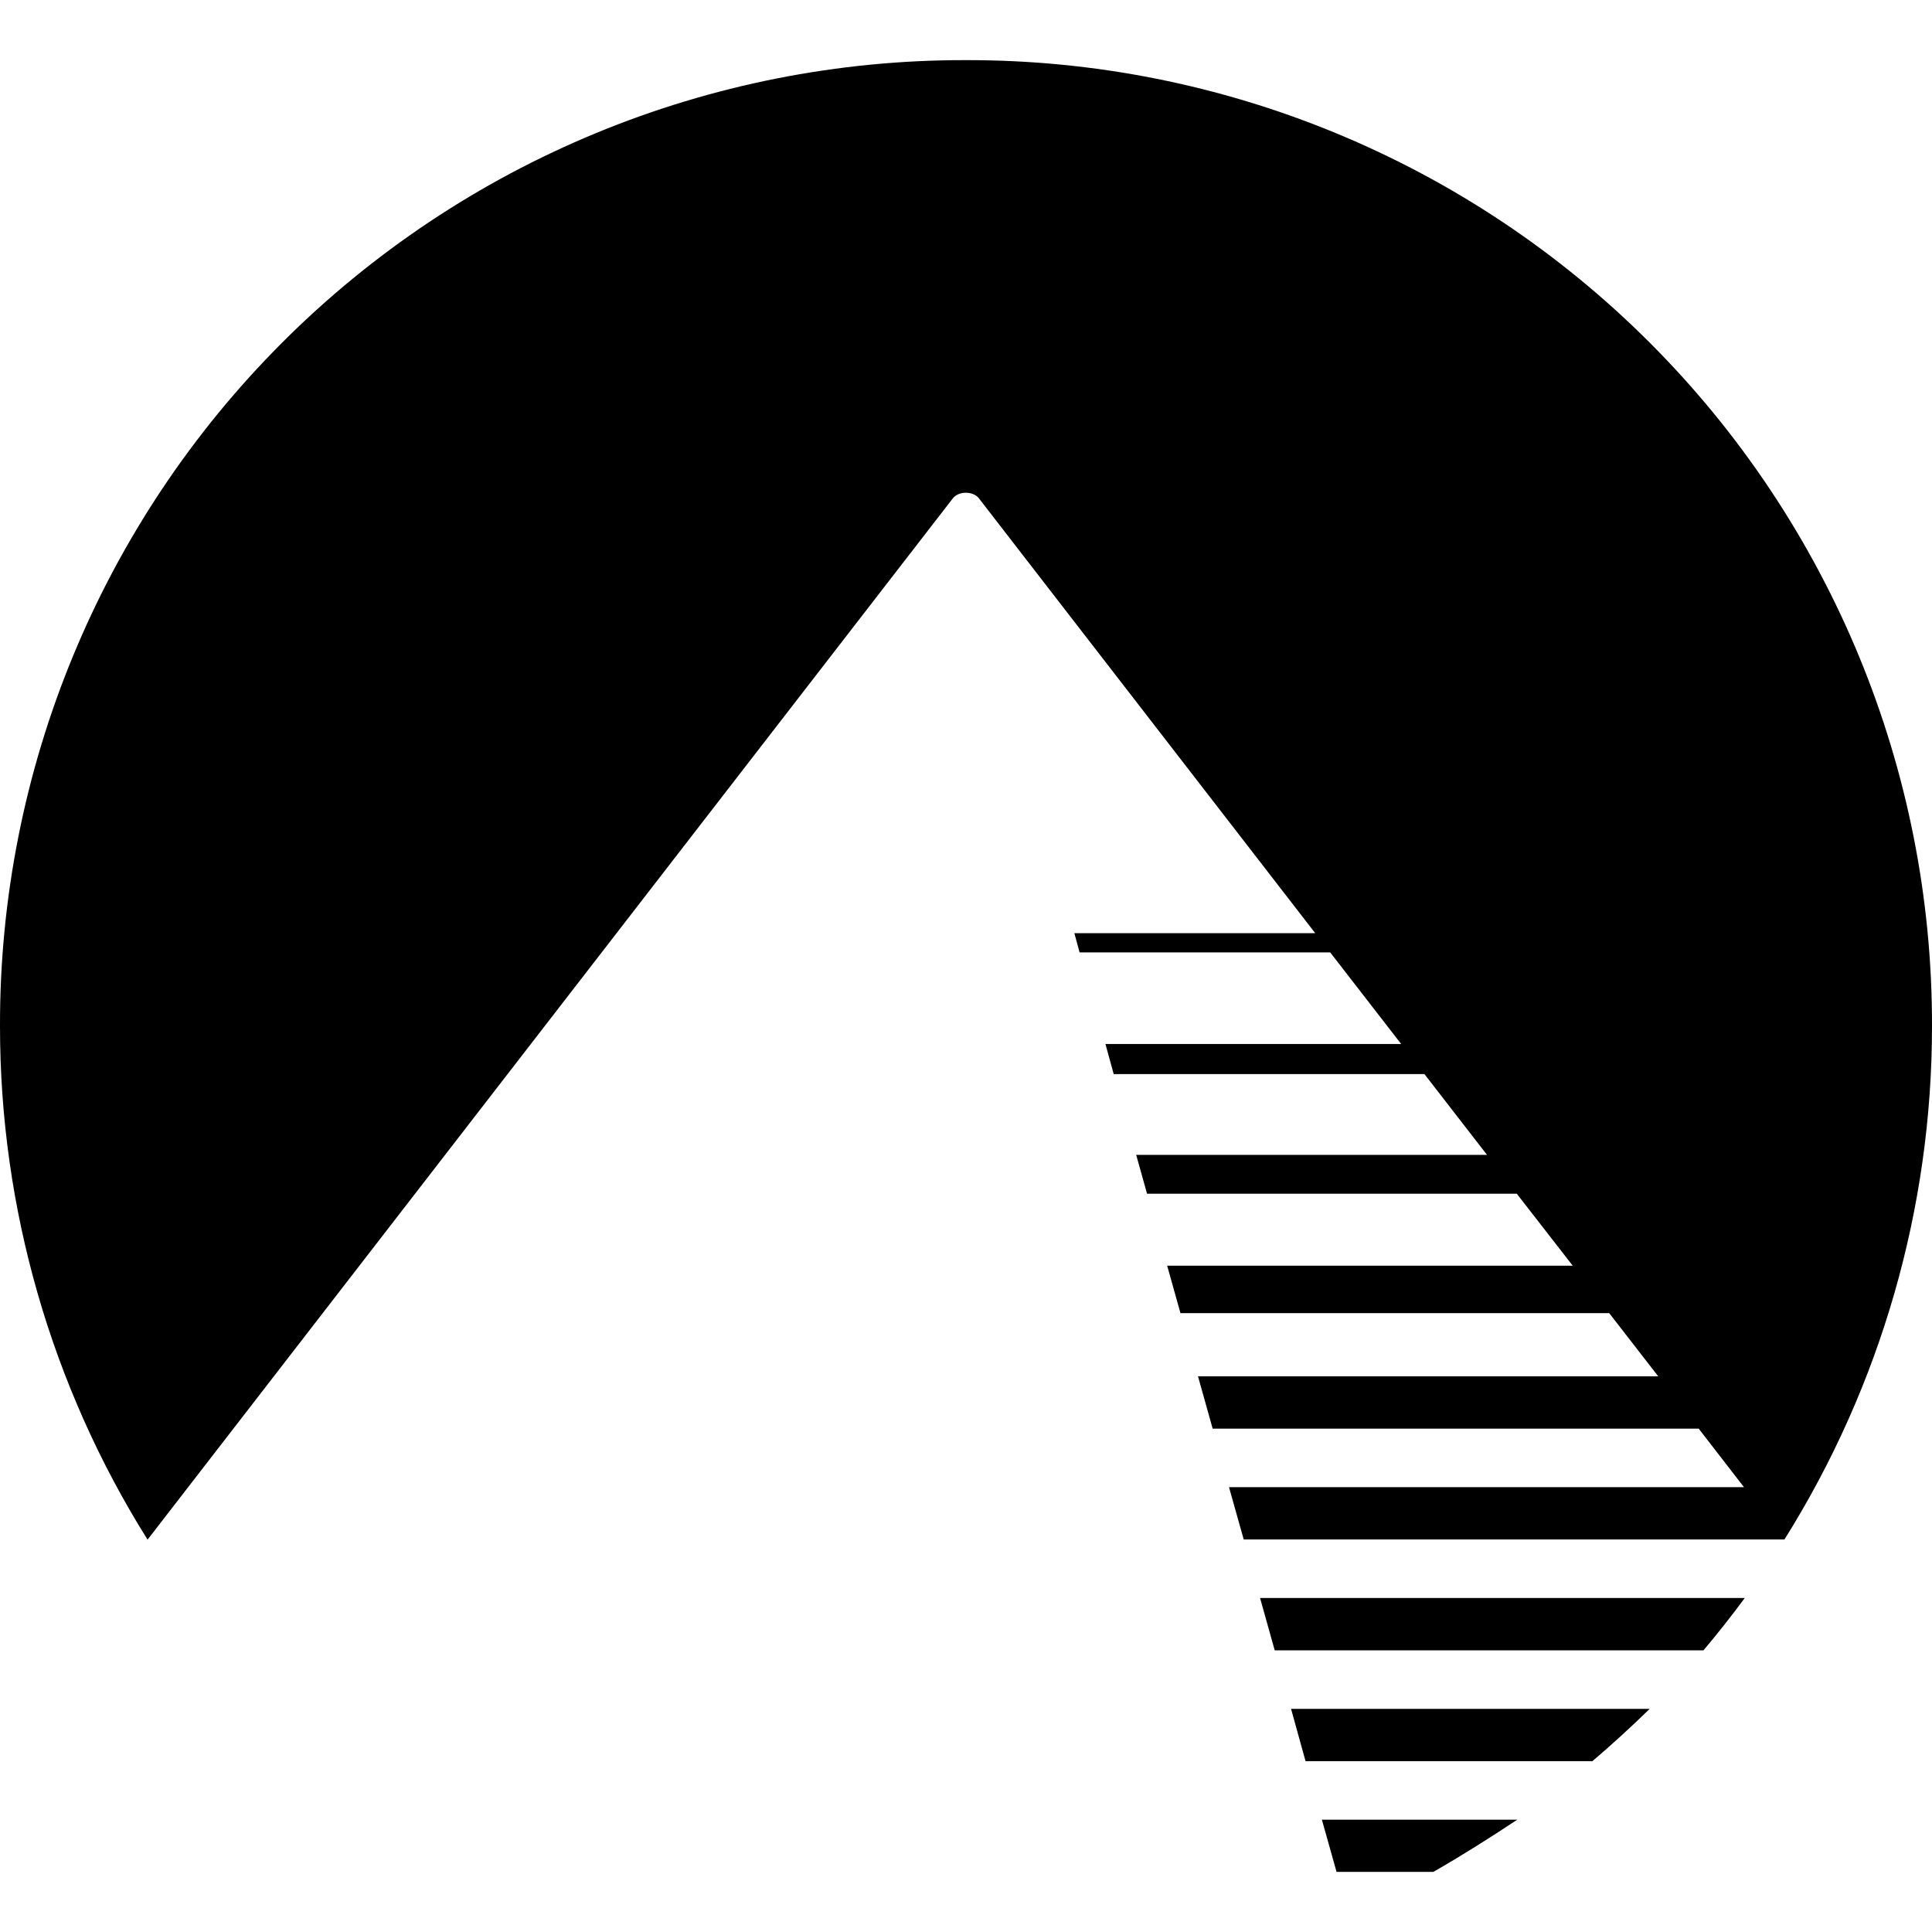
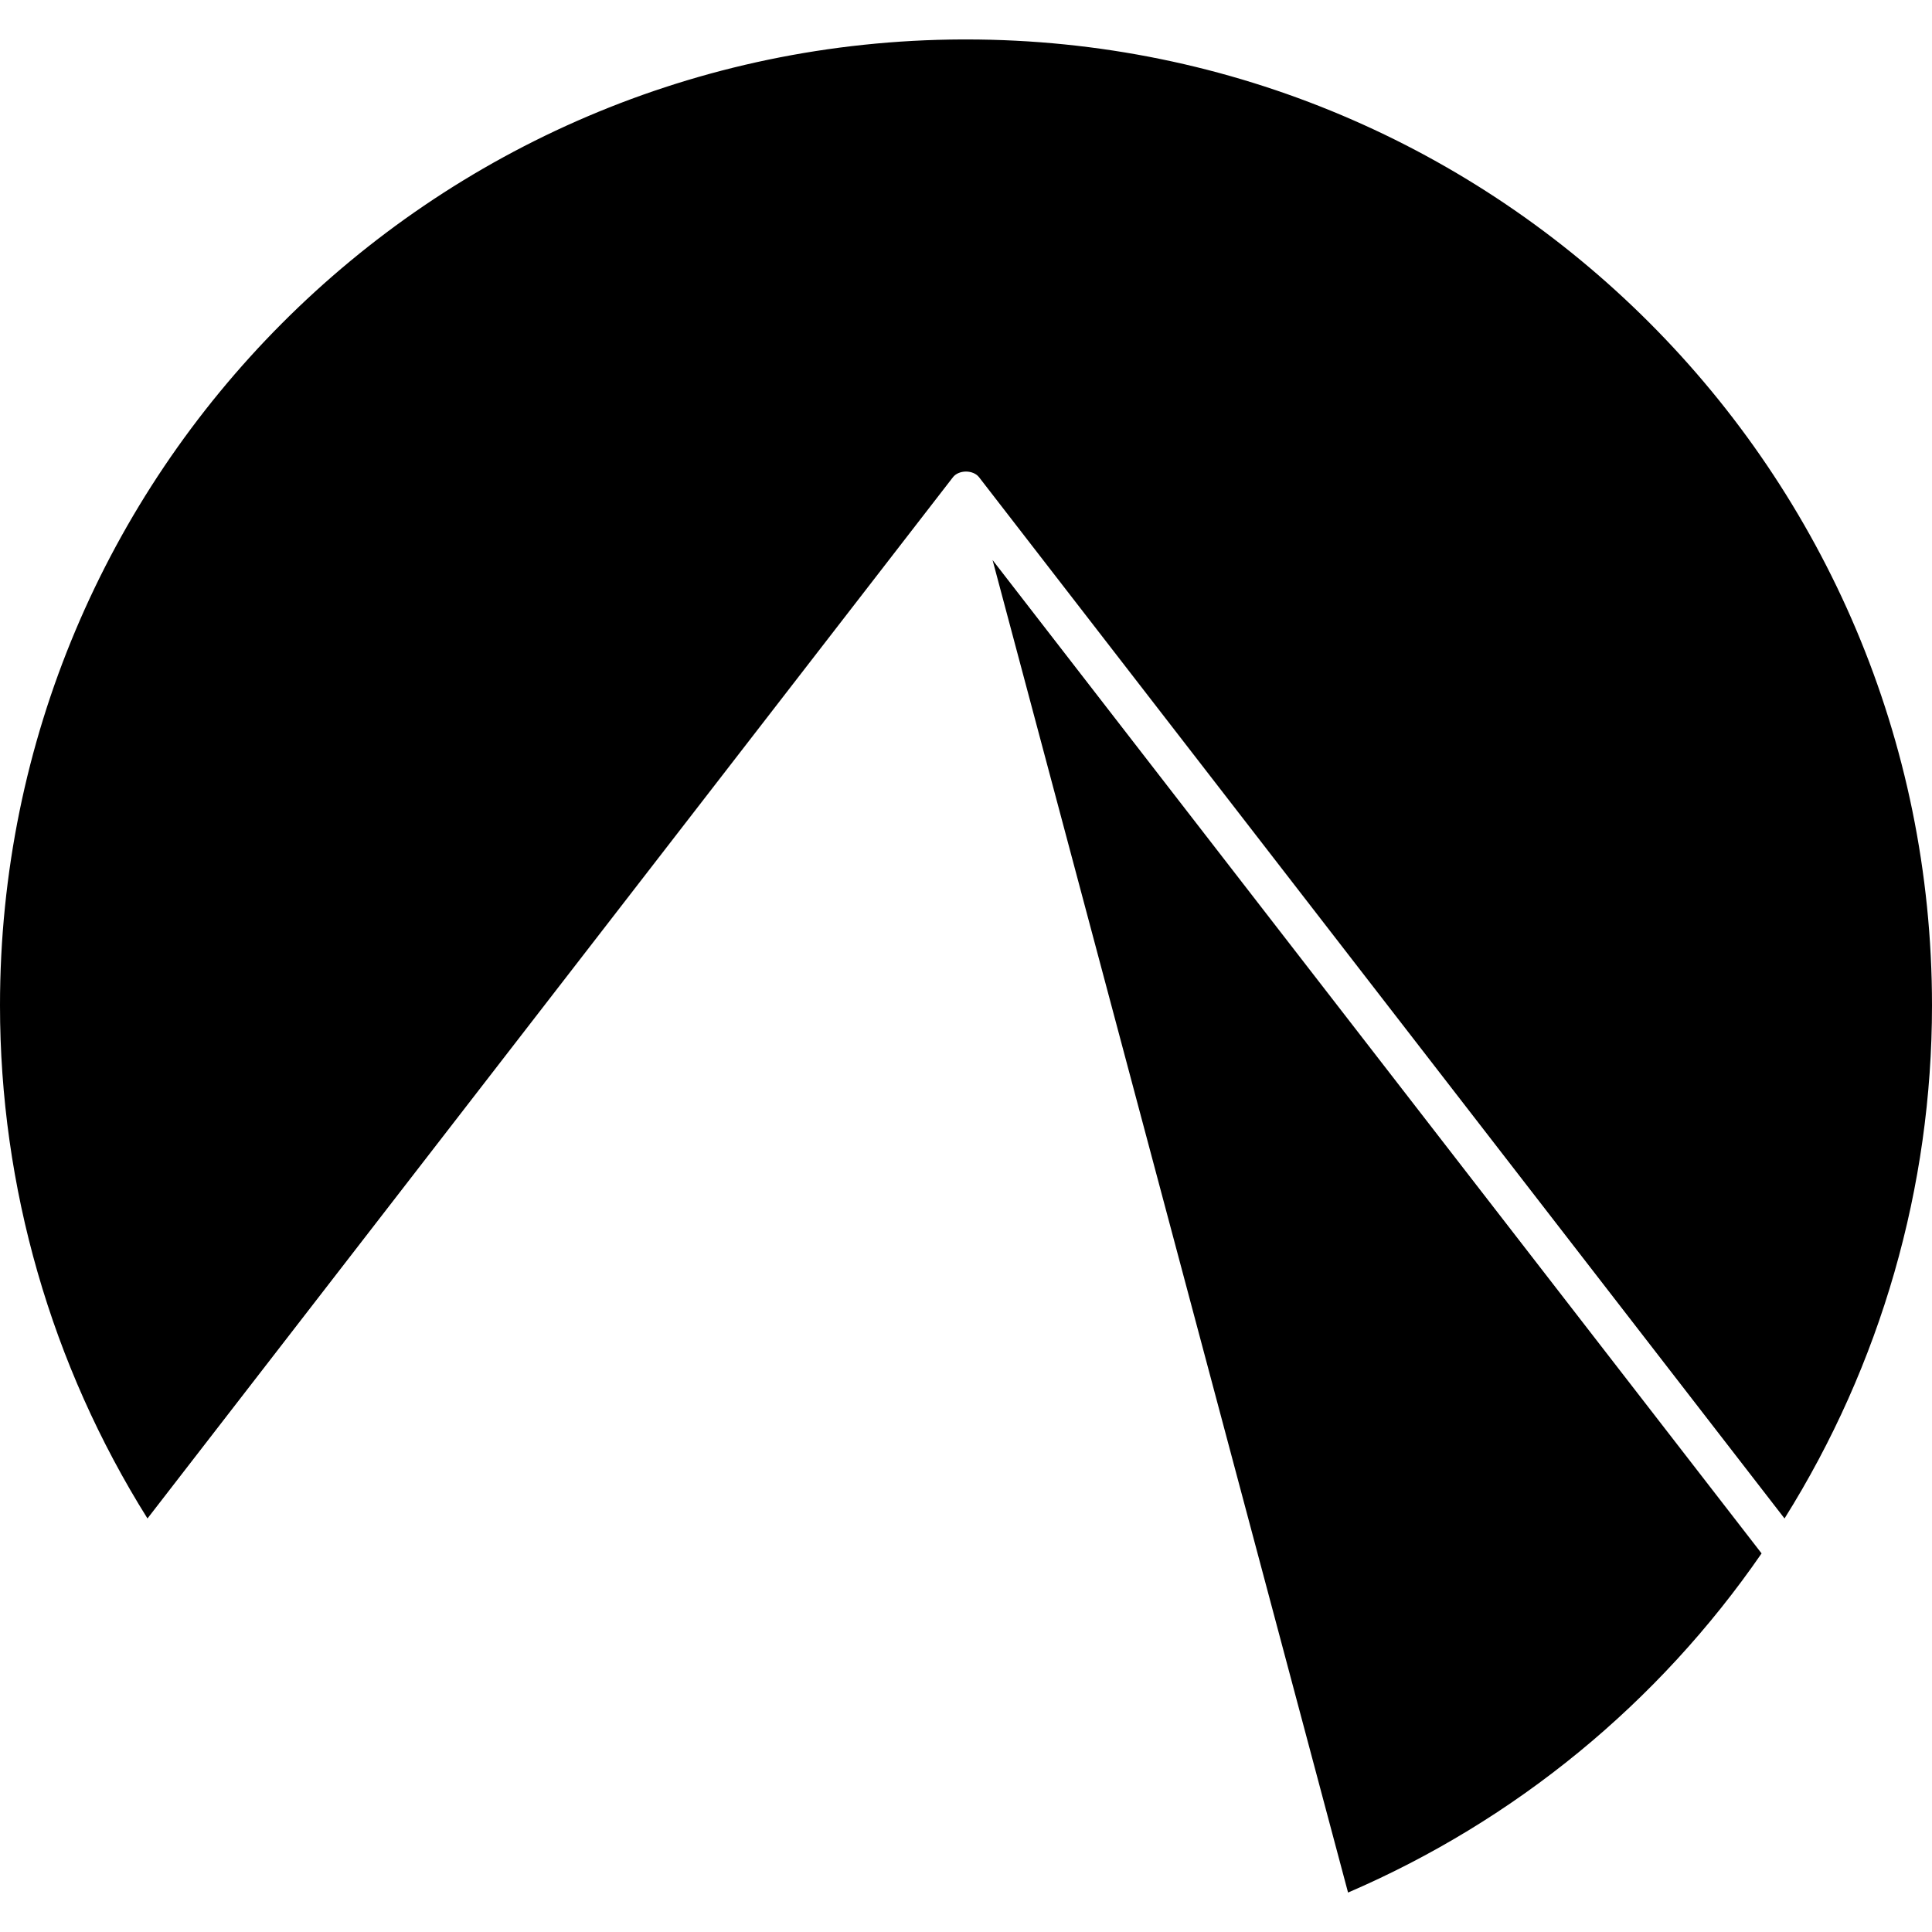
<svg xmlns="http://www.w3.org/2000/svg" viewBox="0 0 24 24">
-   <path d="M11.999.747A11.974 11.974 0 0 0 0 12.75c0 2.254.635 4.465 1.833 6.376L11.837 6.19c.072-.092.251-.092.323 0l4.178 5.402h-2.992l.065.239h3.113l.882 1.138h-3.674l.103.374h3.86l.777 1.003h-4.358l.135.483h4.593l.695.894h-5.038l.165.589h5.326l.609.785h-5.717l.182.65h6.038l.562.727h-6.397l.183.65h6.717A12 12 0 0 0 24 12.75 11.977 11.977 0 0 0 11.999.747m3.654 19.104.182.65h5.326c.173-.204.353-.433.513-.65zm.385 1.377.18.65h3.563c.233-.198.485-.428.712-.65zm.383 1.377.182.648h1.203c.356-.204.685-.412 1.042-.648z" />
+   <path d="M11.955.49A12 12 0 0 0 0 12.49a12 12 0 0 0 1.832 6.373L11.838 5.928a.187.14 0 0 1 .324 0l10.006 12.935A12 12 0 0 0 24 12.49a12 12 0 0 0-12-12zm.375 6.467 4.416 16.553a12 12 0 0 0 5.137-4.213z" />
</svg>
